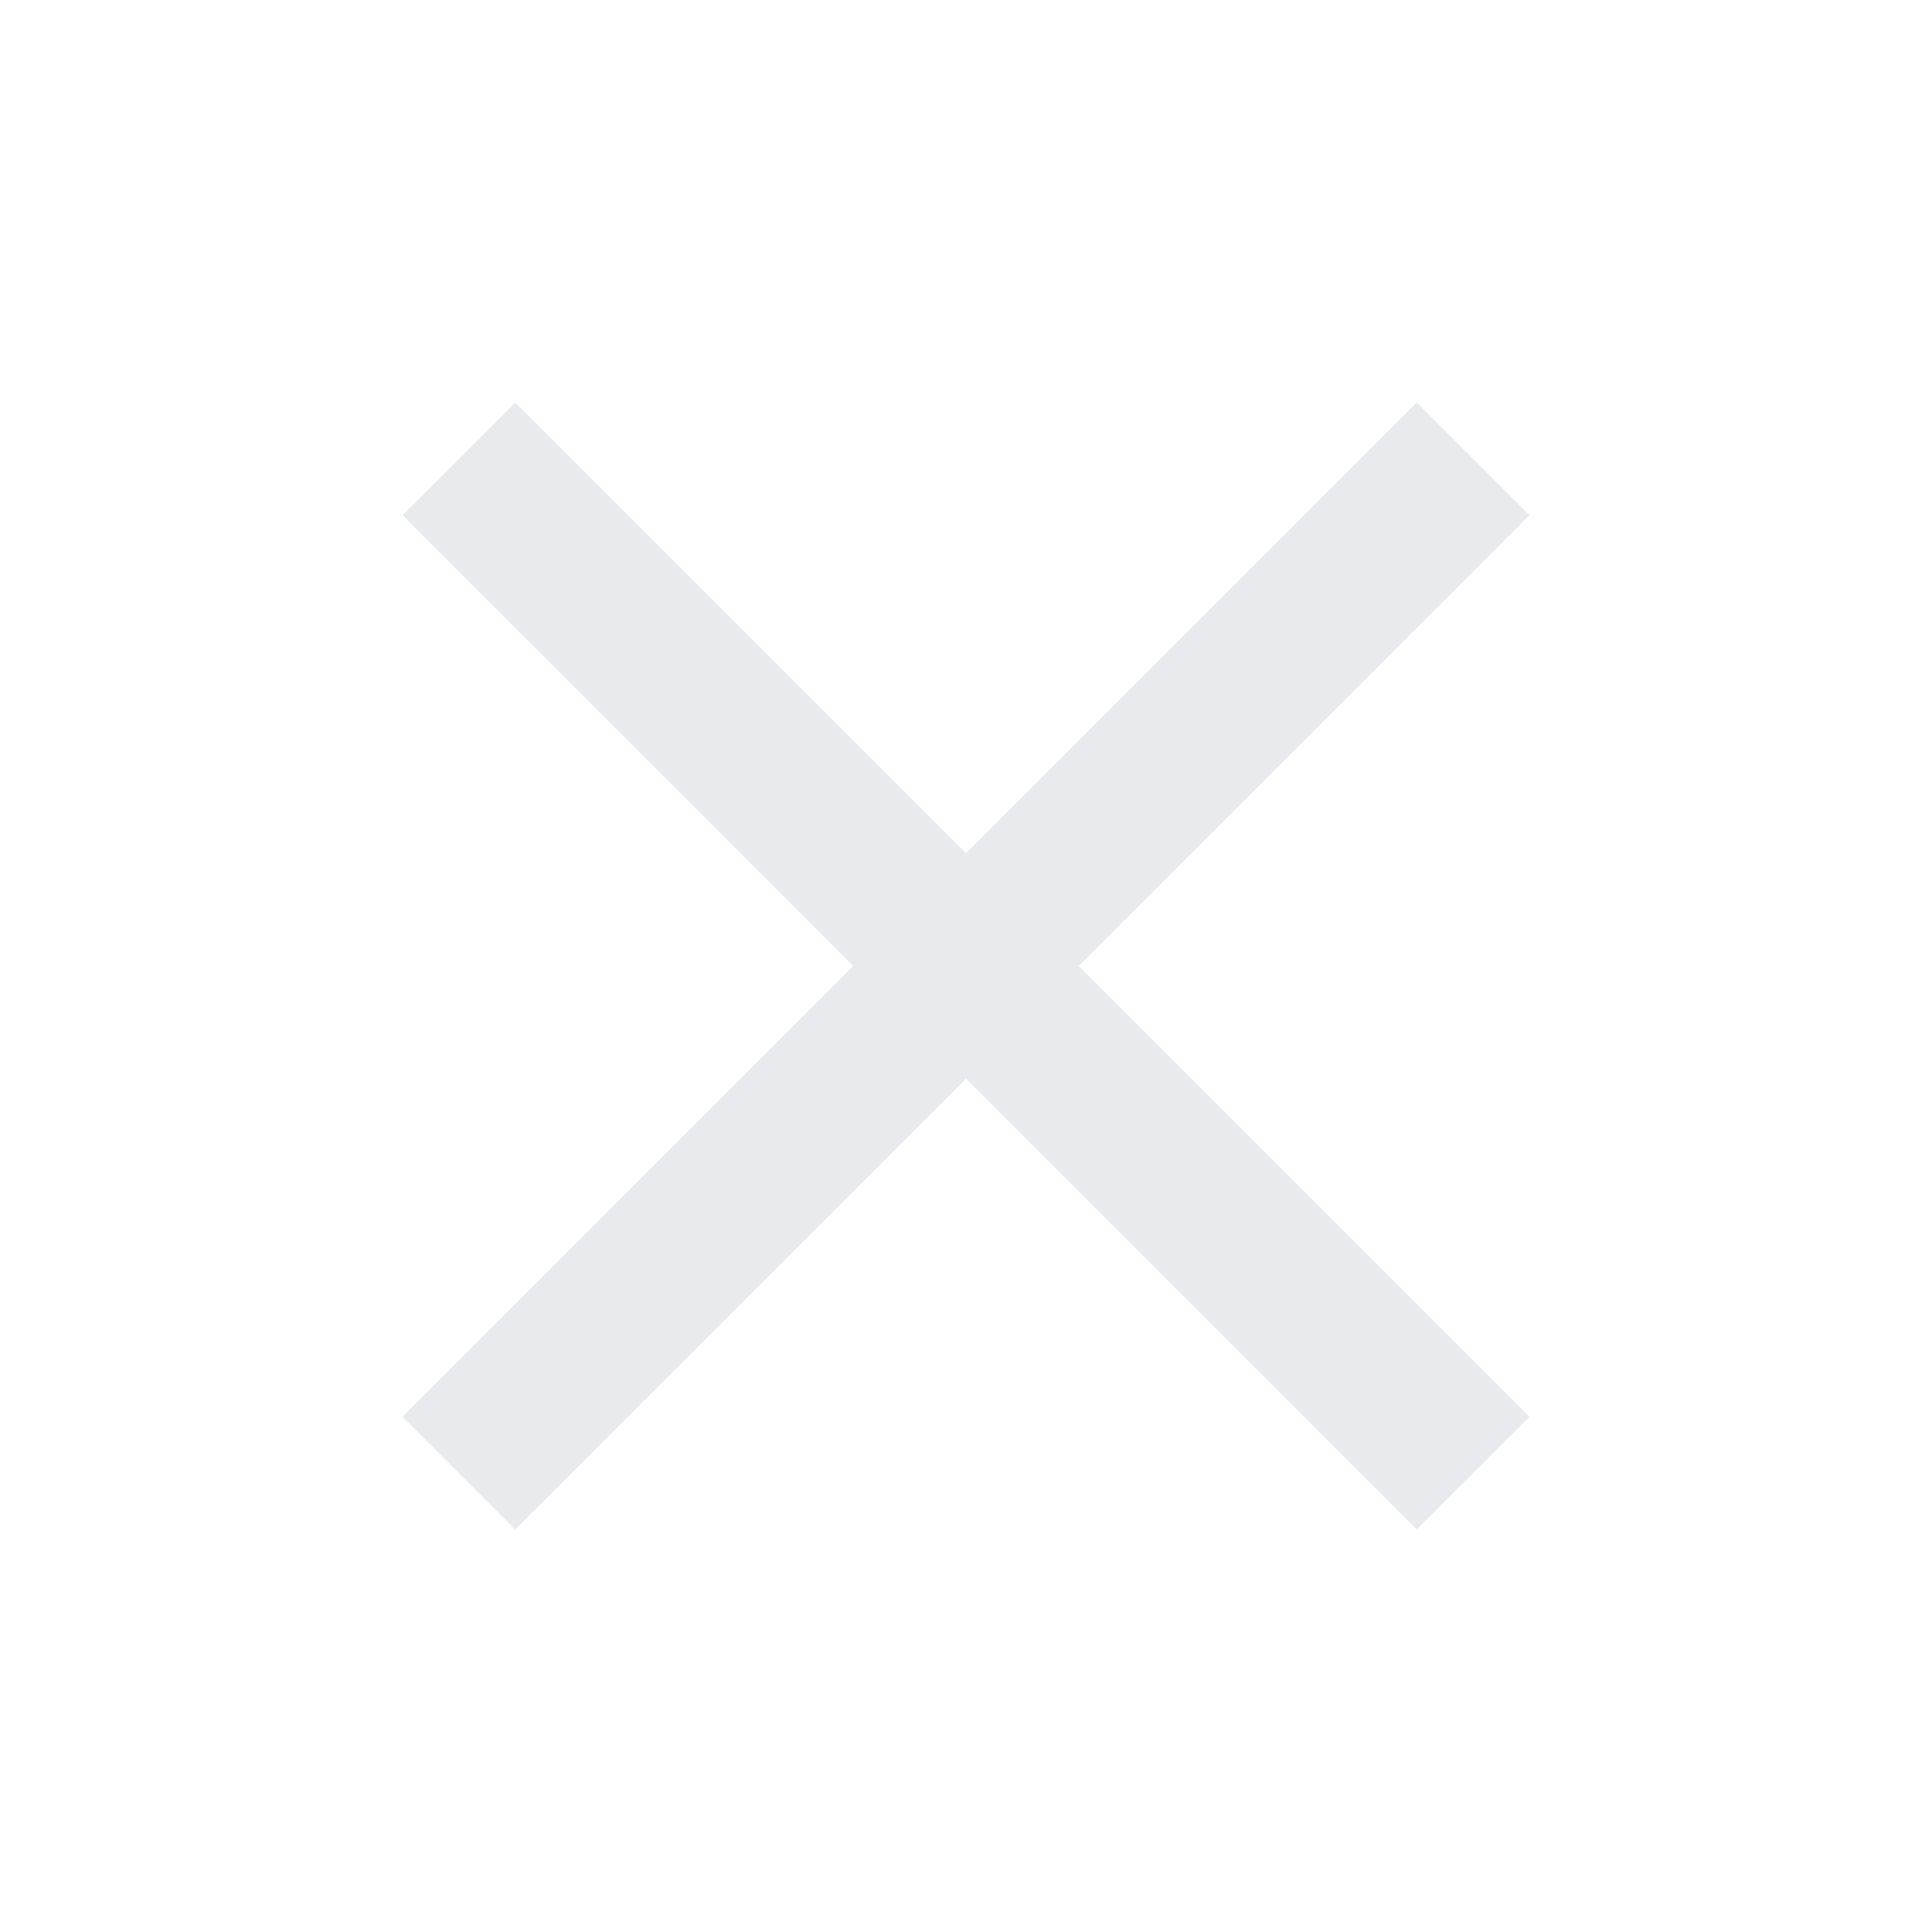
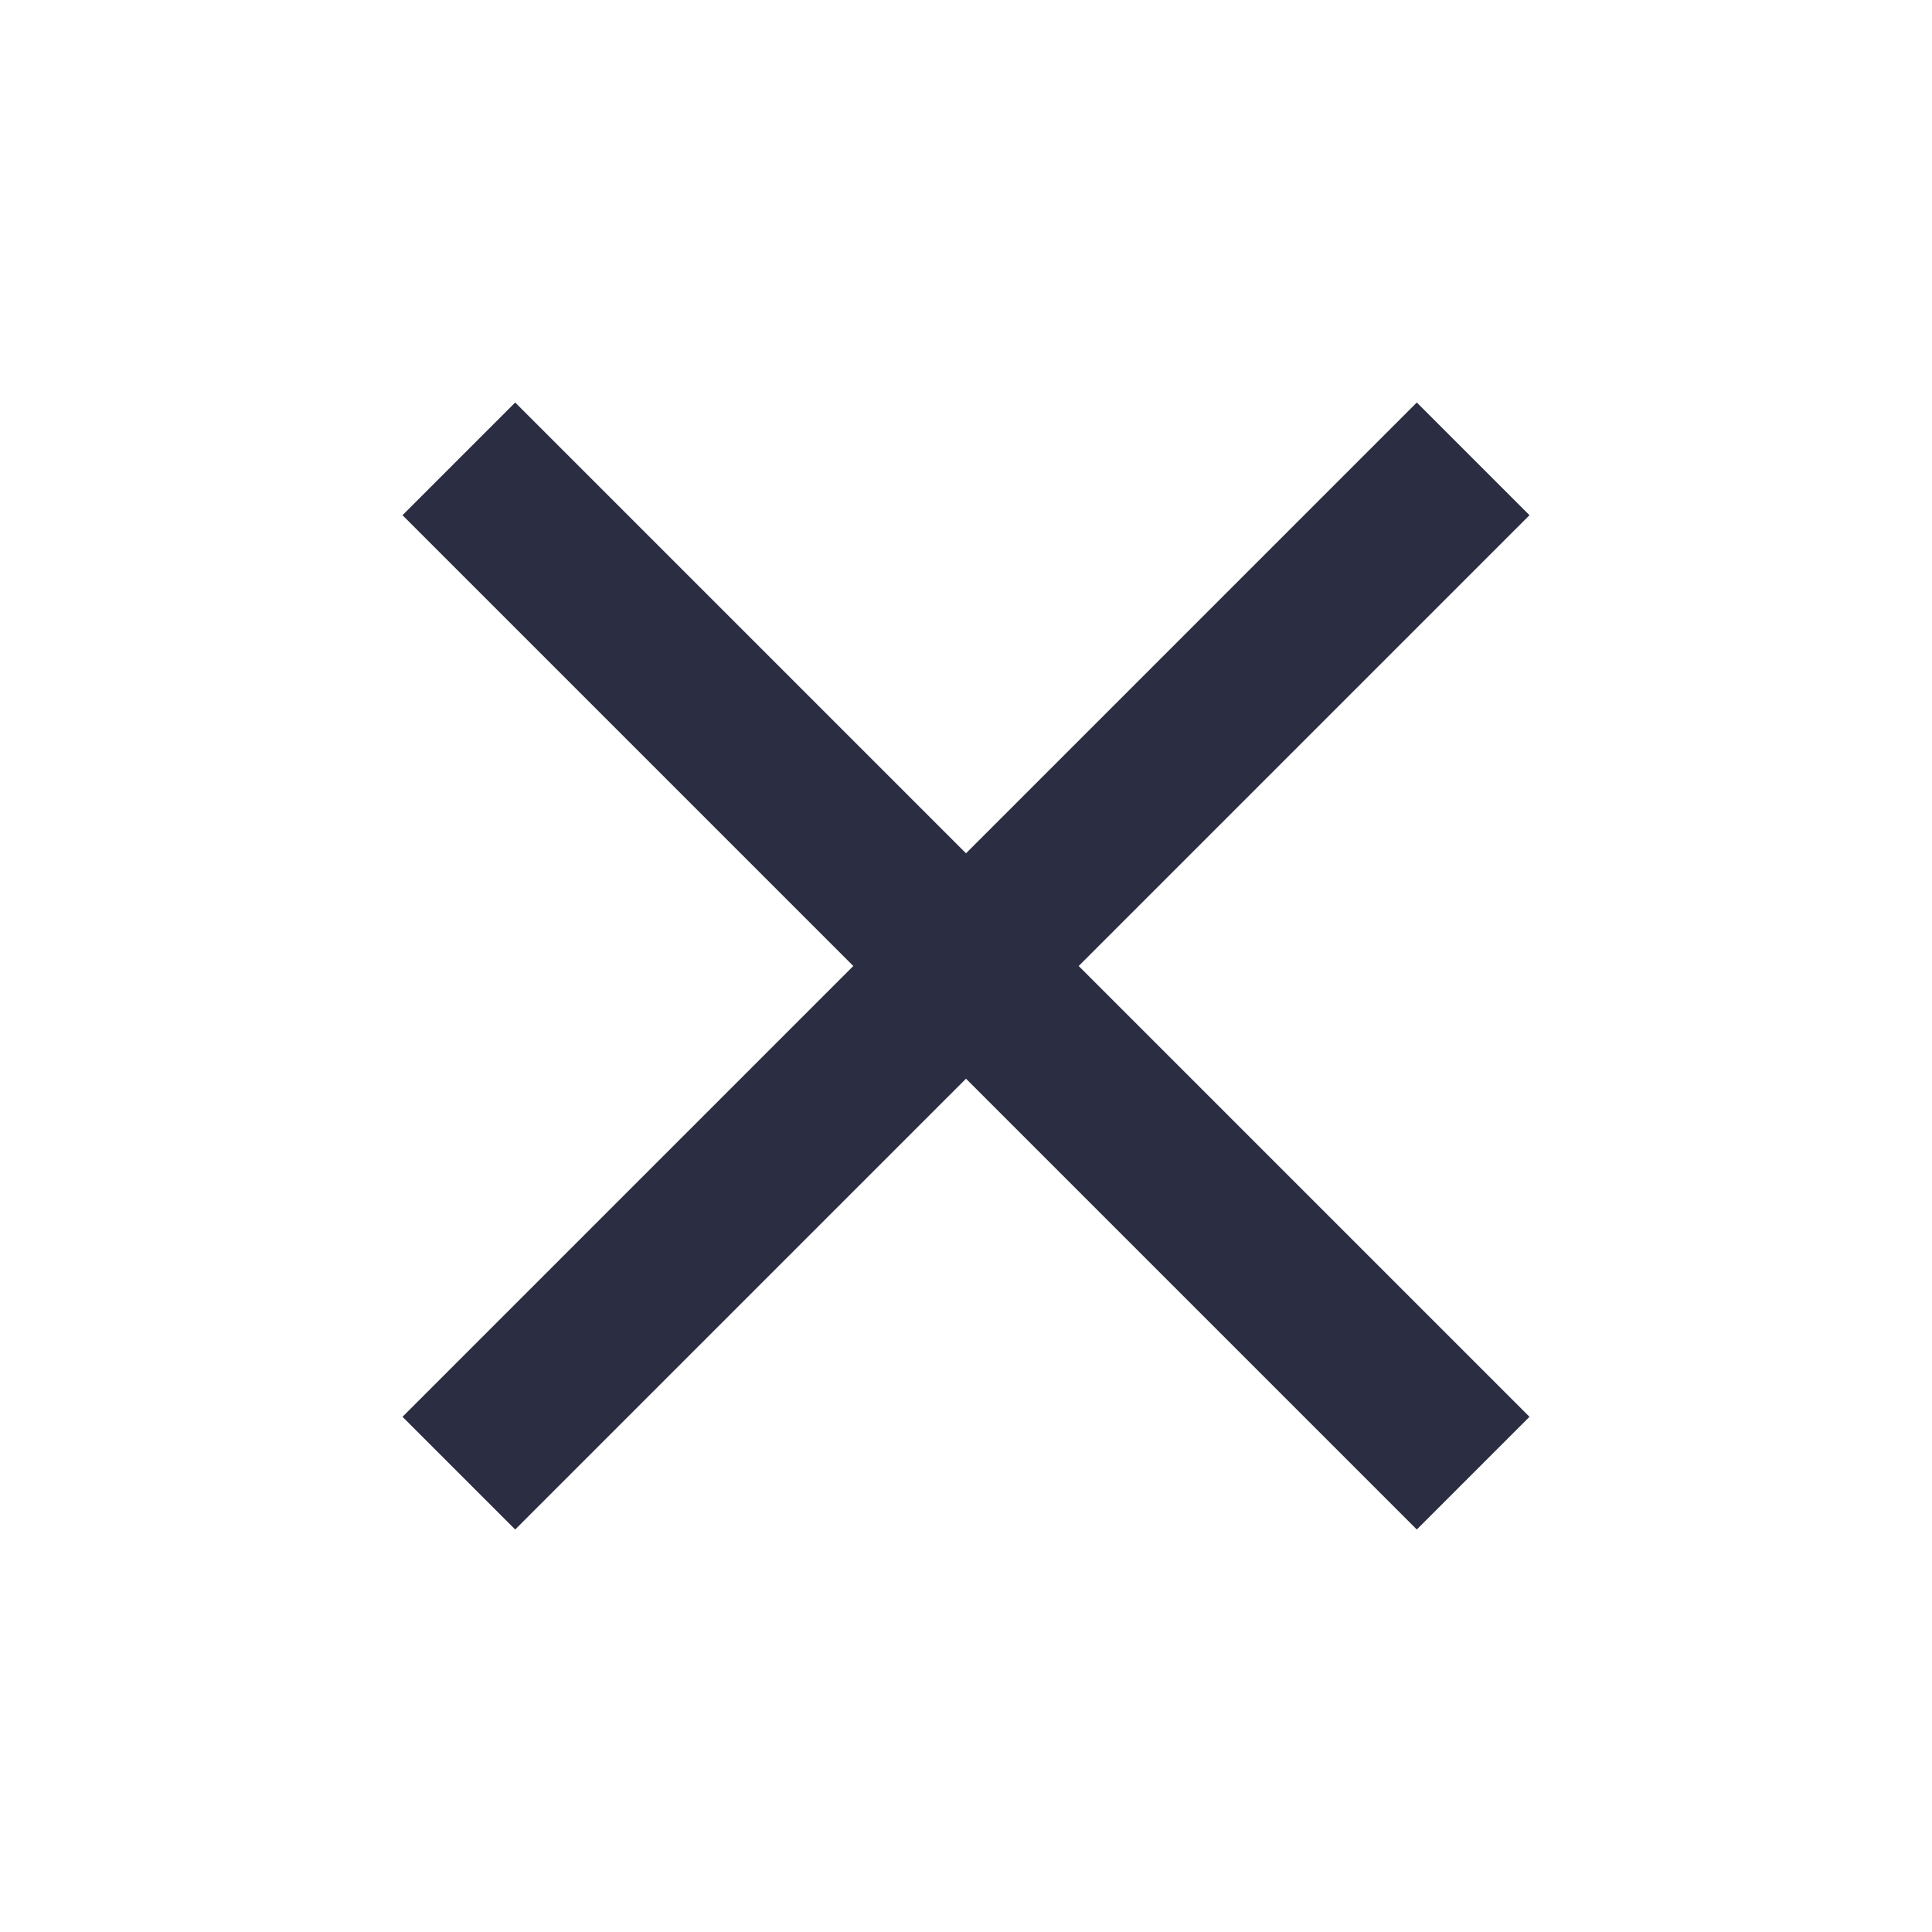
- <svg xmlns="http://www.w3.org/2000/svg" height="24px" viewBox="0 -960 960 960" width="24px" fill="#e8eaed">
+ <svg xmlns="http://www.w3.org/2000/svg" height="48px" viewBox="0 -960 960 960" width="48px" fill="#2b2d42">
  <path d="m256-200-56-56 224-224-224-224 56-56 224 224 224-224 56 56-224 224 224 224-56 56-224-224-224 224Z" />
</svg>
